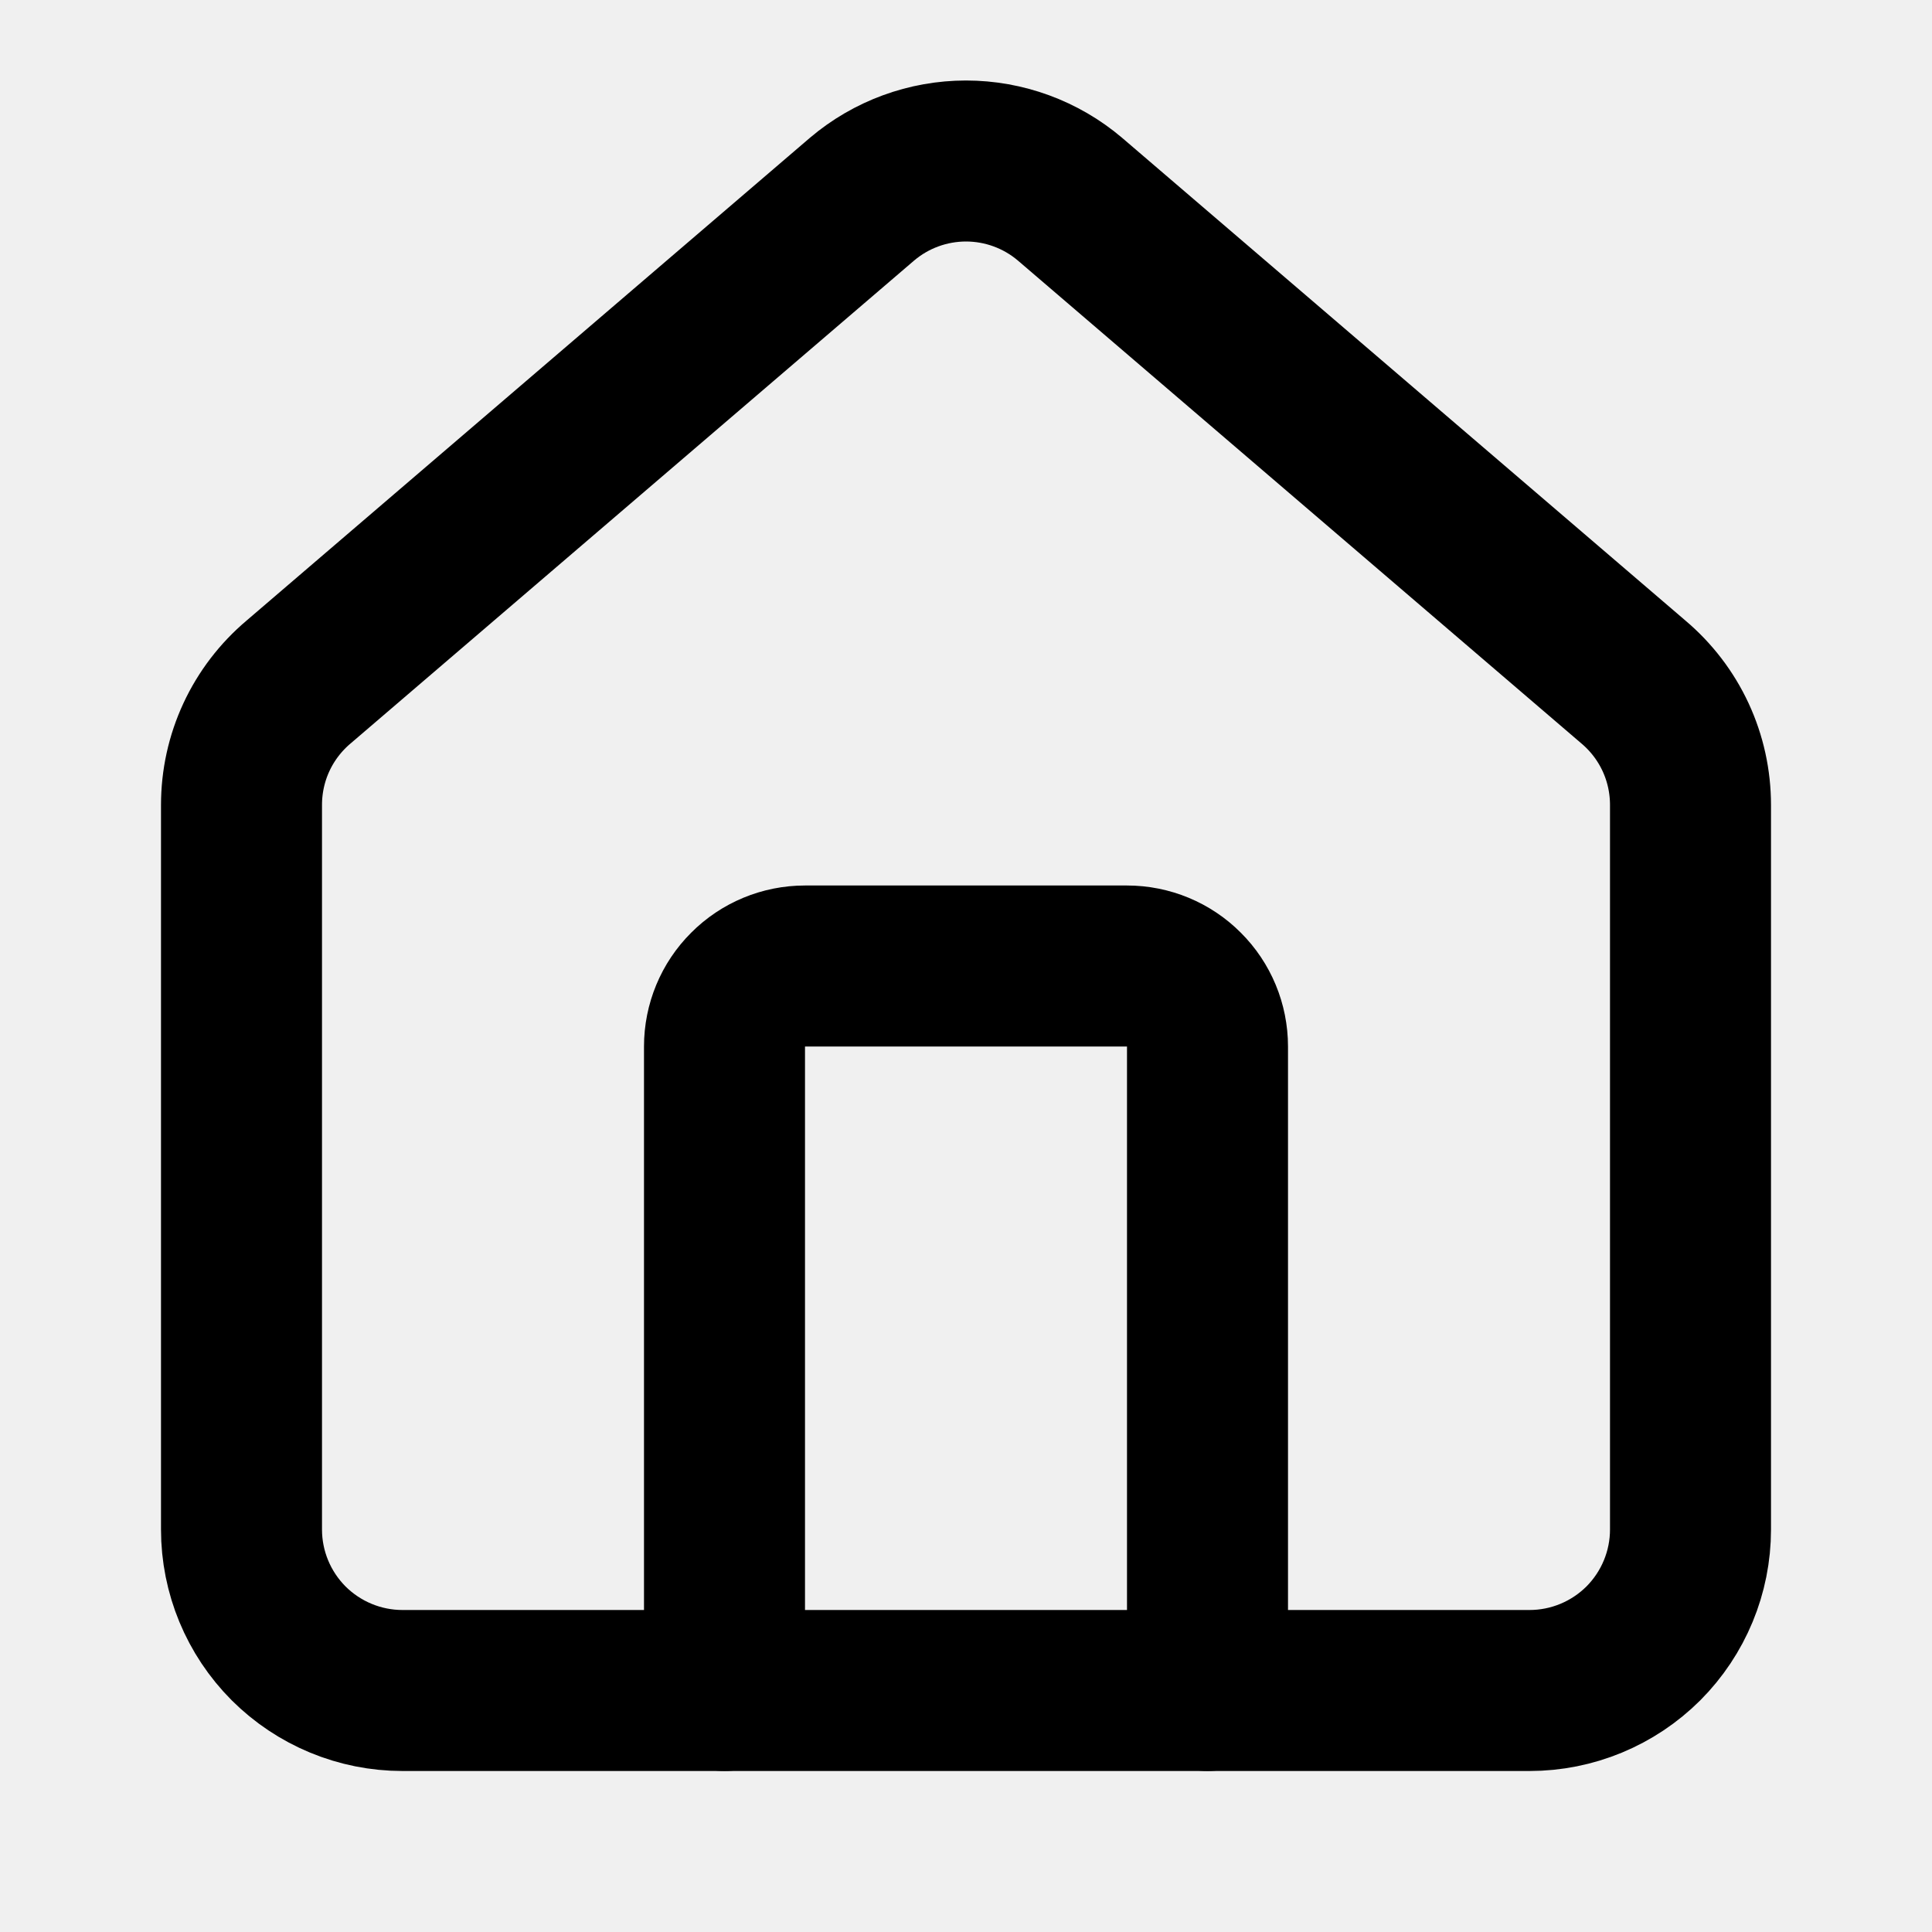
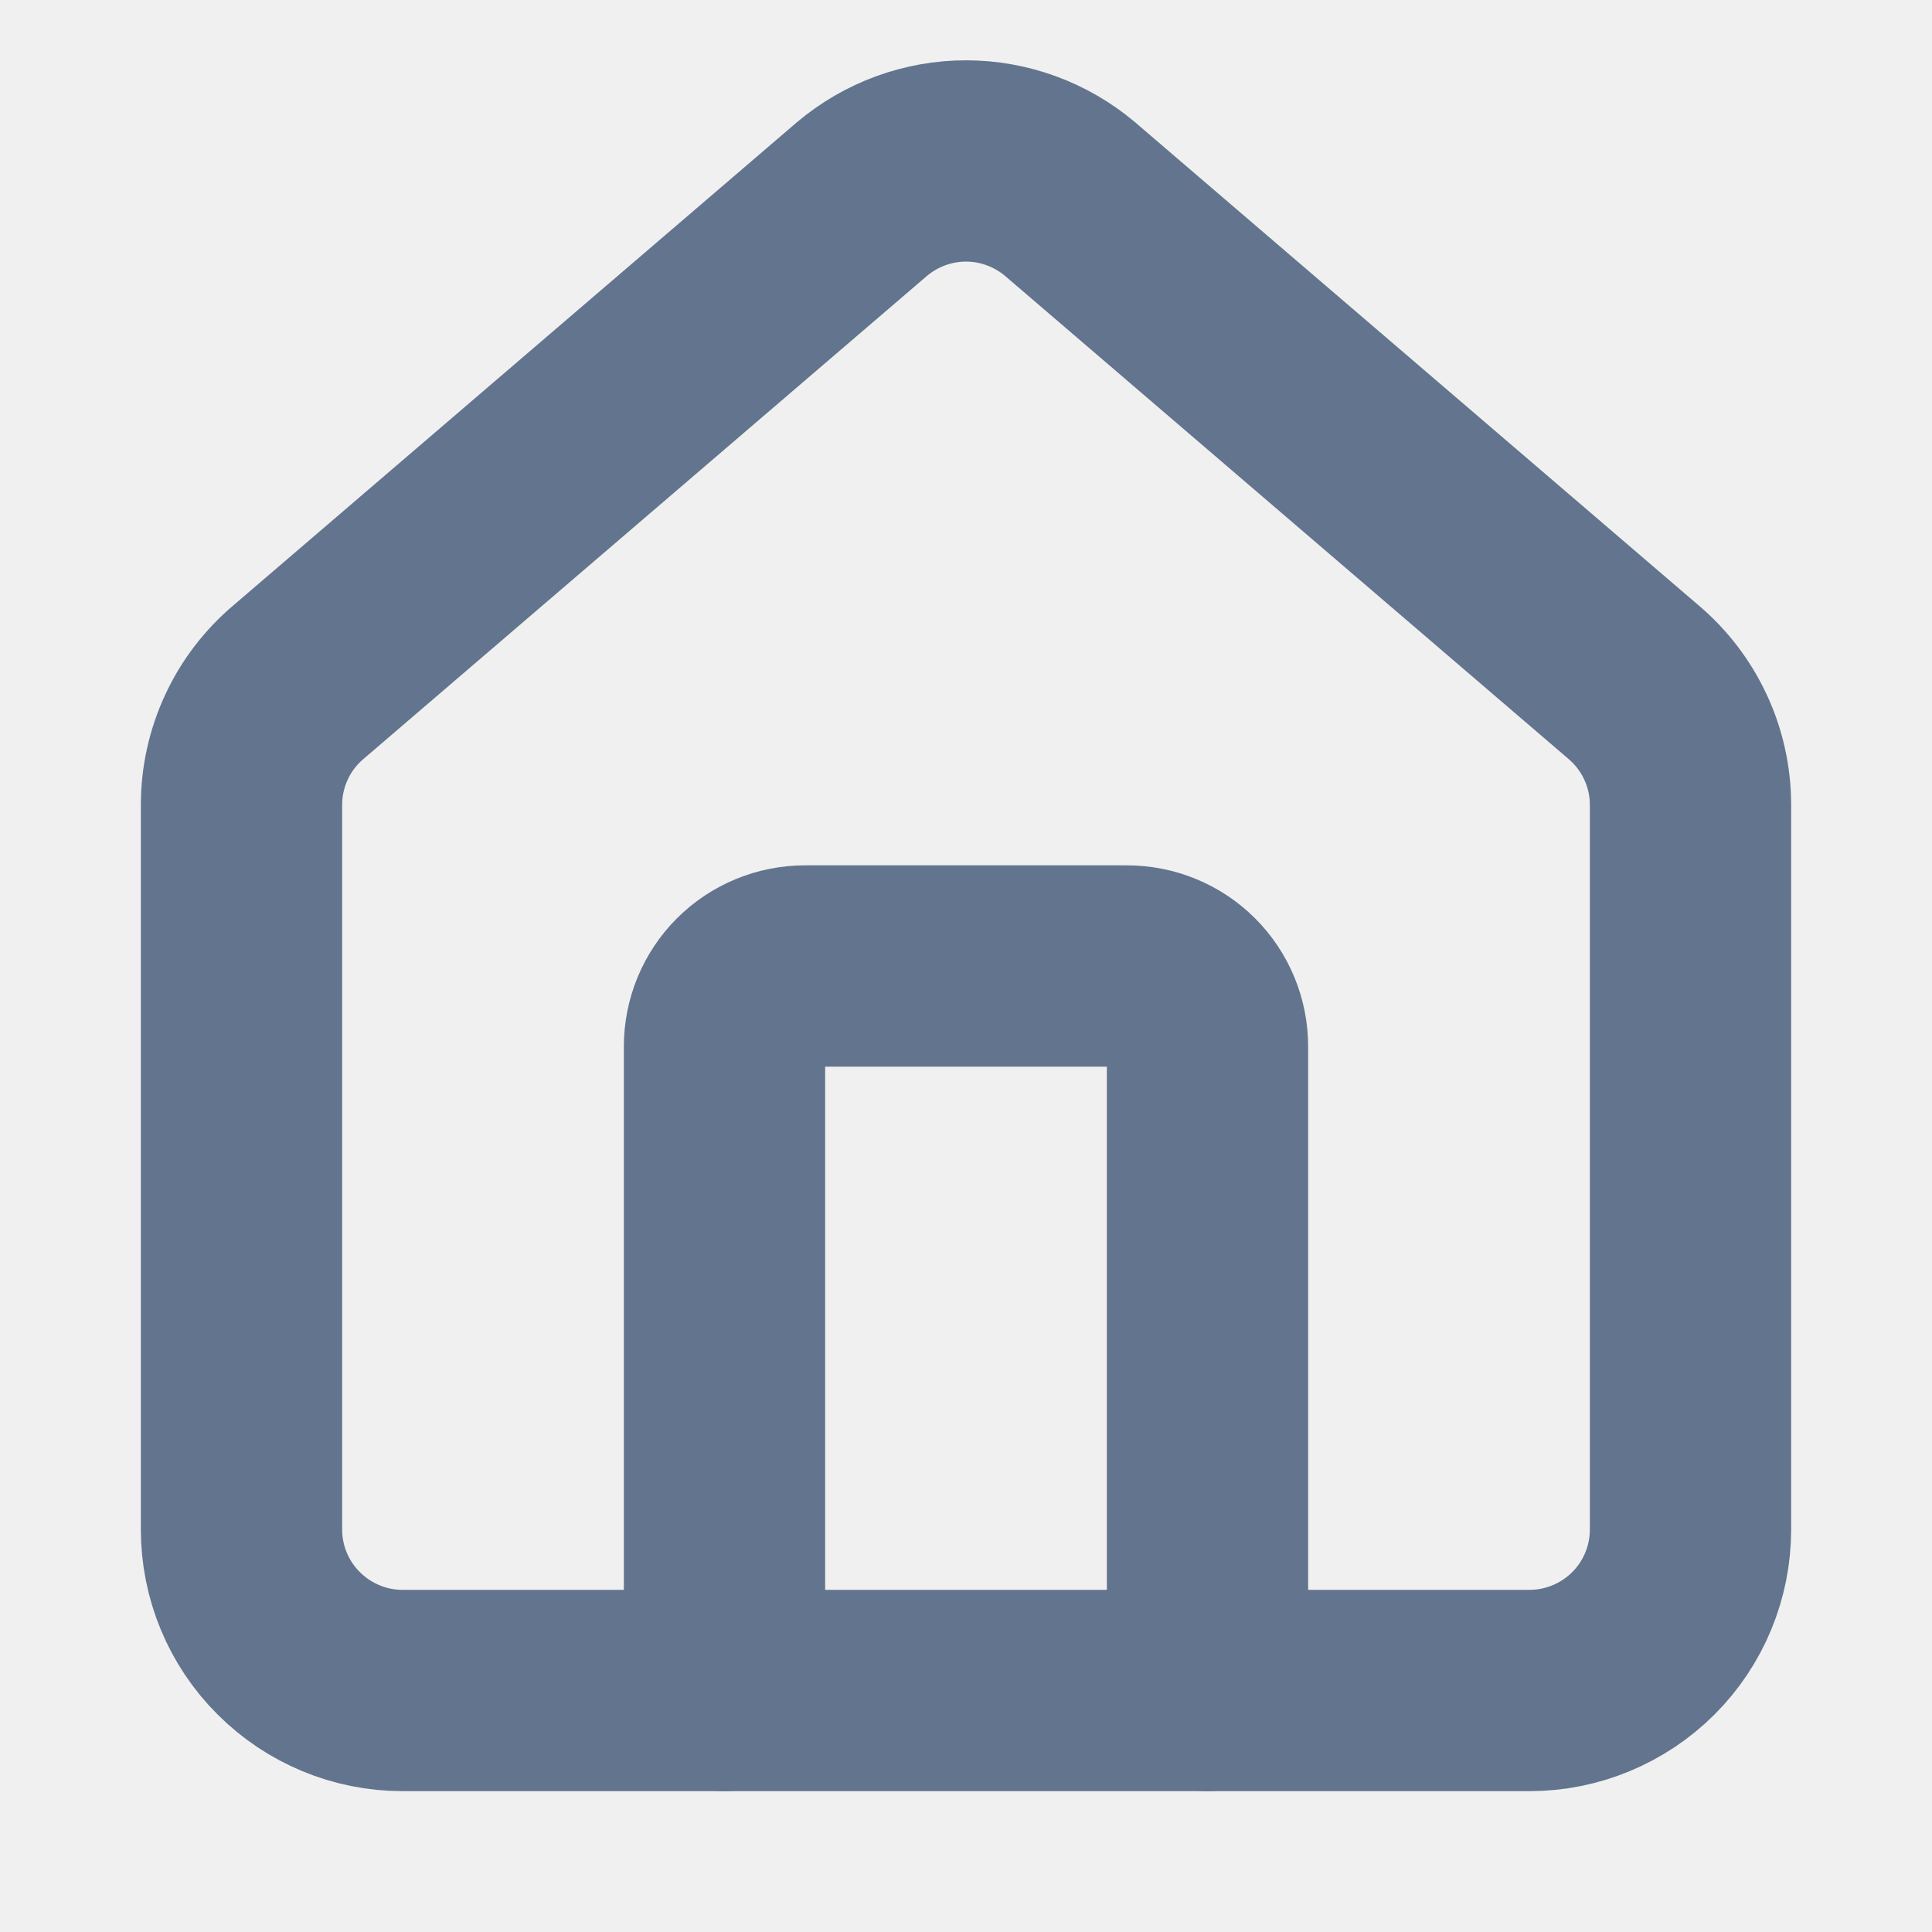
- <svg xmlns="http://www.w3.org/2000/svg" width="18" height="18" viewBox="0 0 18 18" fill="none">
-   <path d="M11.25 15.75V9.75C11.25 9.551 11.171 9.36 11.03 9.22C10.89 9.079 10.699 9 10.5 9H7.5C7.301 9 7.11 9.079 6.97 9.22C6.829 9.36 6.75 9.551 6.75 9.75V15.75" stroke="black" stroke-width="1.5" stroke-linecap="round" stroke-linejoin="round" />
-   <path d="M2.25 7.5C2.25 7.282 2.297 7.066 2.389 6.868C2.481 6.67 2.615 6.495 2.782 6.354L8.032 1.855C8.302 1.626 8.646 1.5 9 1.5C9.354 1.5 9.698 1.626 9.968 1.855L15.218 6.354C15.385 6.495 15.519 6.67 15.611 6.868C15.703 7.066 15.75 7.282 15.75 7.5V14.25C15.75 14.648 15.592 15.029 15.311 15.311C15.029 15.592 14.648 15.75 14.25 15.75H3.75C3.352 15.75 2.971 15.592 2.689 15.311C2.408 15.029 2.25 14.648 2.25 14.25V7.5Z" stroke="black" stroke-width="1.5" stroke-linecap="round" stroke-linejoin="round" />
+ <svg xmlns="http://www.w3.org/2000/svg" width="16" height="16" viewBox="0 0 16 16" fill="none">
+   <g clip-path="url(#clip0_152_174)">
+     <path d="M10 14V8.667C10 8.49 9.93 8.32 9.805 8.195C9.68 8.07 9.51 8 9.333 8H6.667C6.49 8 6.32 8.07 6.195 8.195C6.07 8.32 6 8.49 6 8.667V14" stroke="#62748E" stroke-width="1.667" stroke-linecap="round" stroke-linejoin="round" />
+     <path d="M2 6.666C2 6.473 2.042 6.281 2.124 6.105C2.205 5.929 2.325 5.773 2.473 5.648L7.139 1.648C7.38 1.445 7.685 1.333 8 1.333C8.315 1.333 8.62 1.445 8.861 1.648L13.527 5.648C13.675 5.773 13.794 5.929 13.876 6.105C13.958 6.281 14 6.473 14 6.666V12.666C14 13.02 13.86 13.359 13.61 13.609C13.359 13.859 13.02 14 12.667 14H3.333C2.98 14 2.641 13.859 2.391 13.609C2.14 13.359 2 13.02 2 12.666V6.666Z" stroke="#62748E" stroke-width="1.667" stroke-linecap="round" stroke-linejoin="round" />
+   </g>
+   <defs>
+     <clipPath id="clip0_152_174">
+       <rect width="16" height="16" fill="white" />
+     </clipPath>
+   </defs>
</svg>
